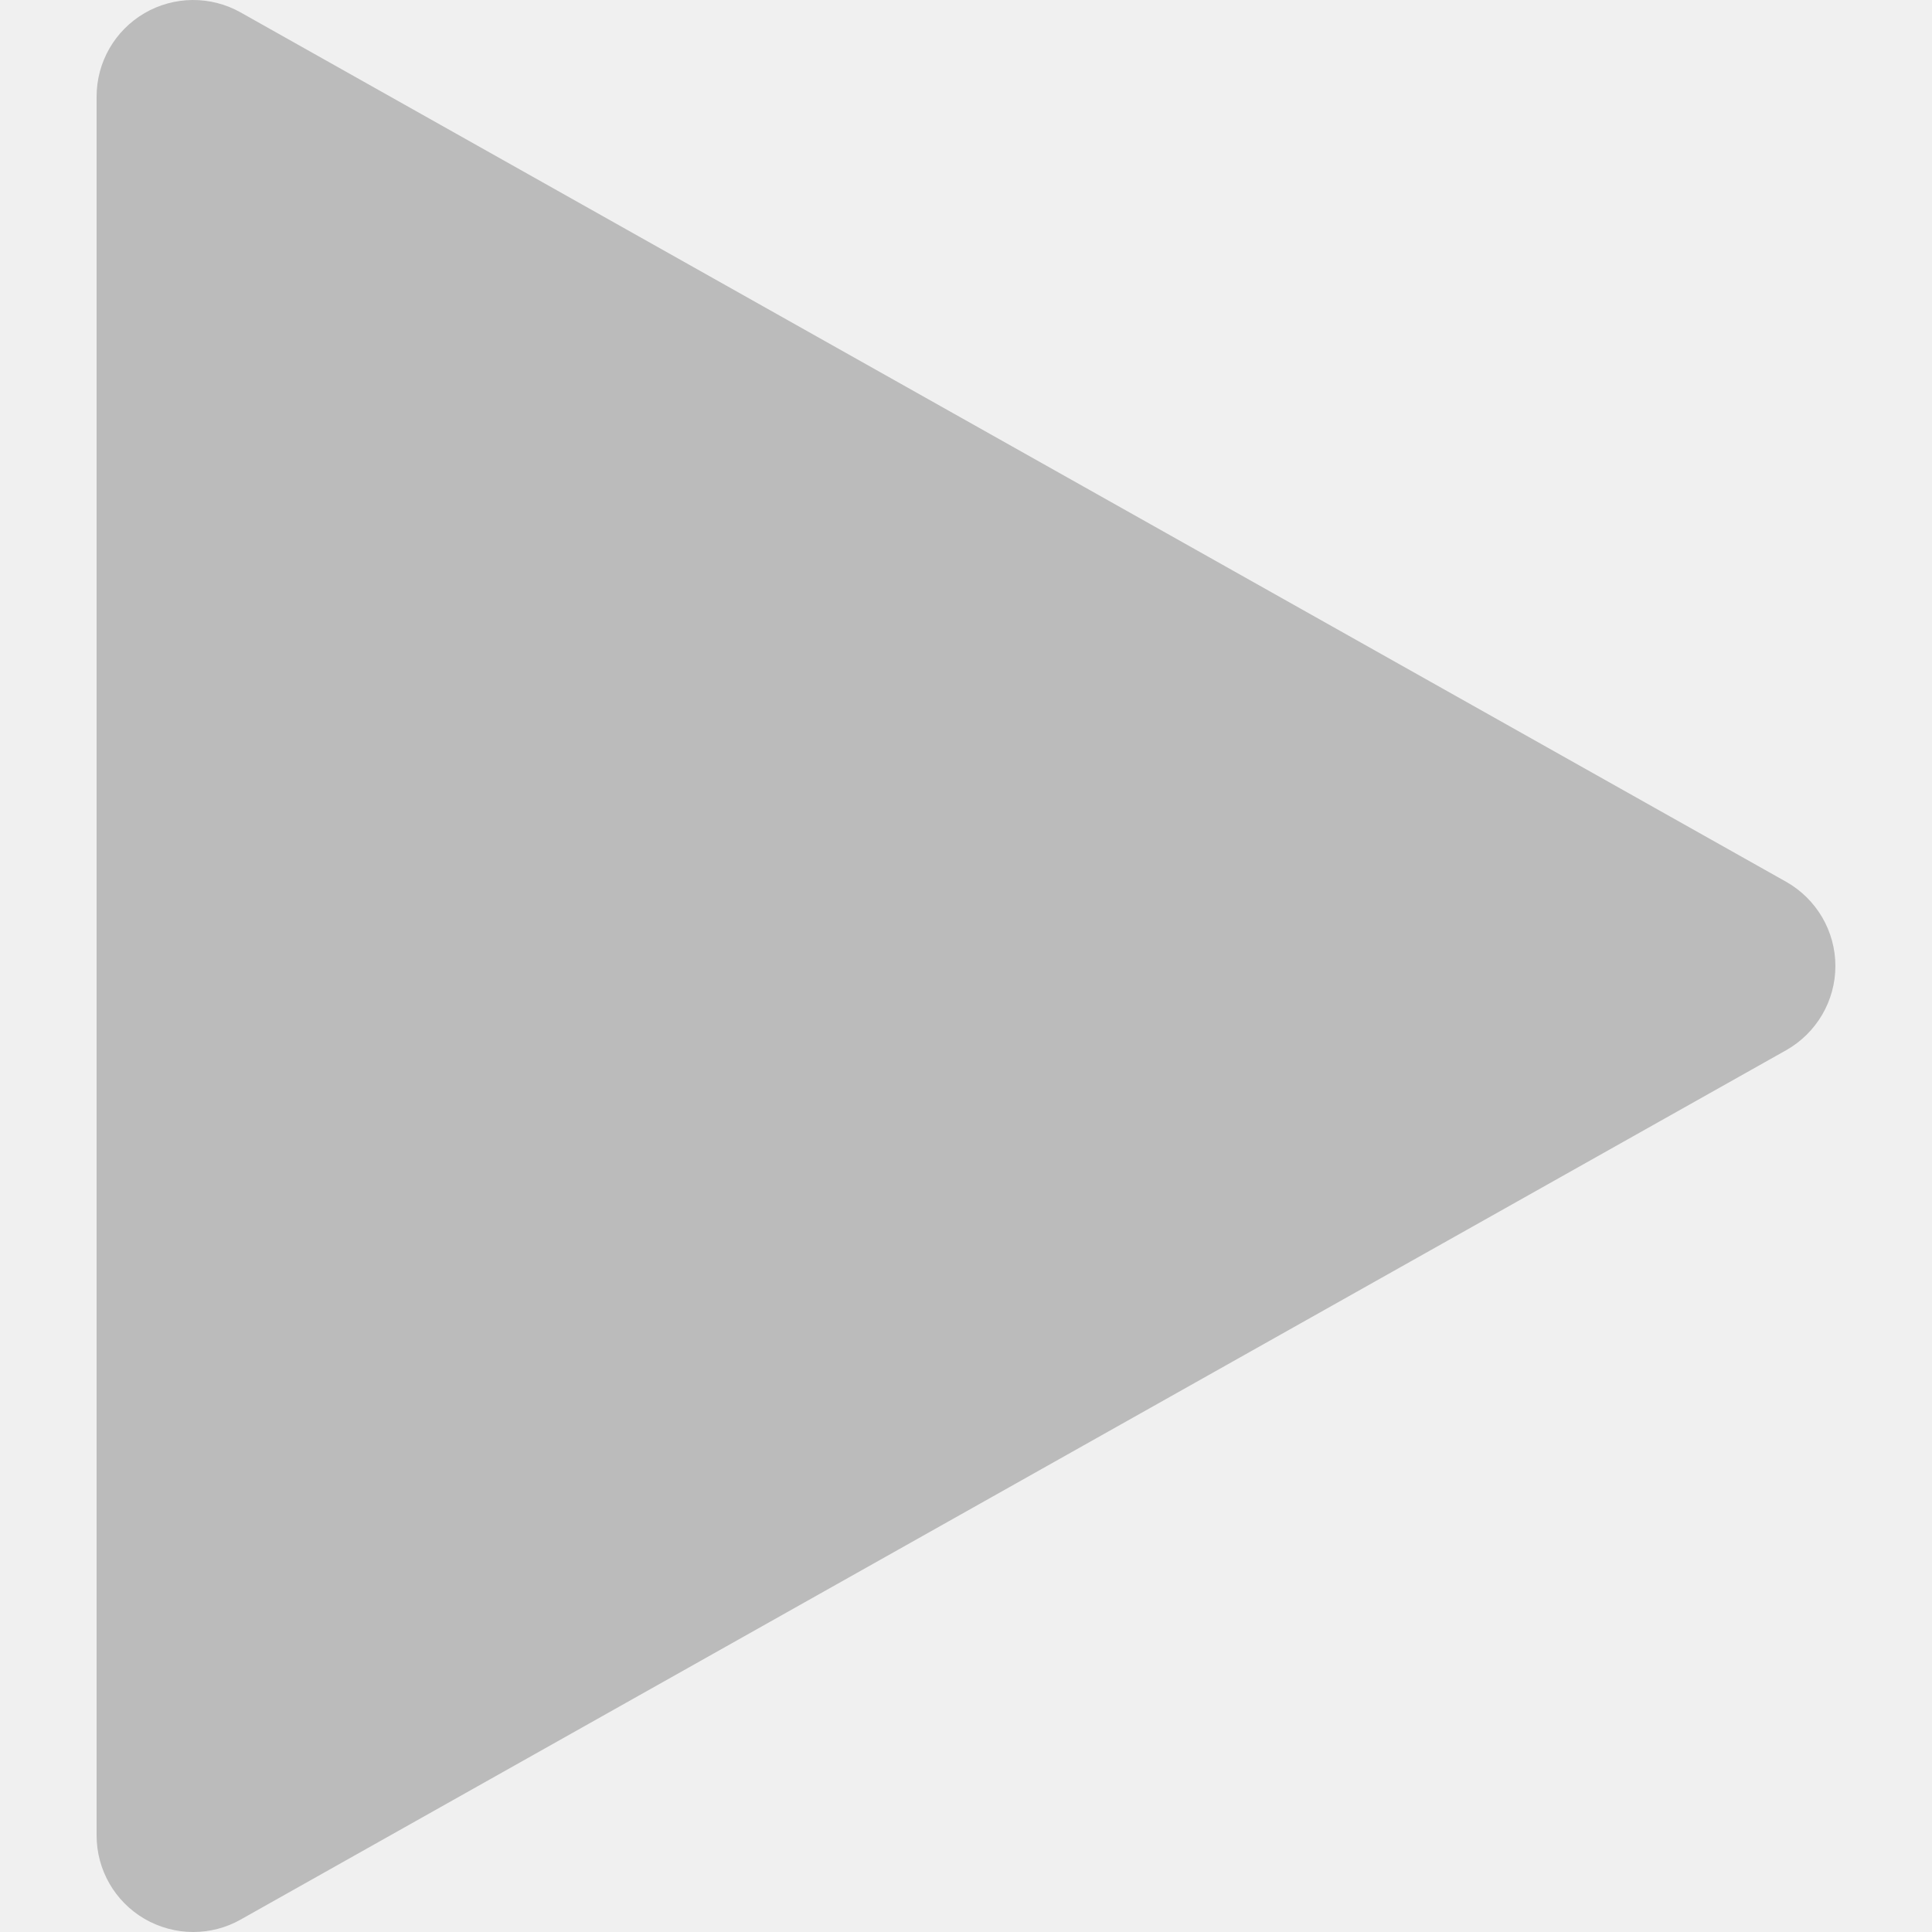
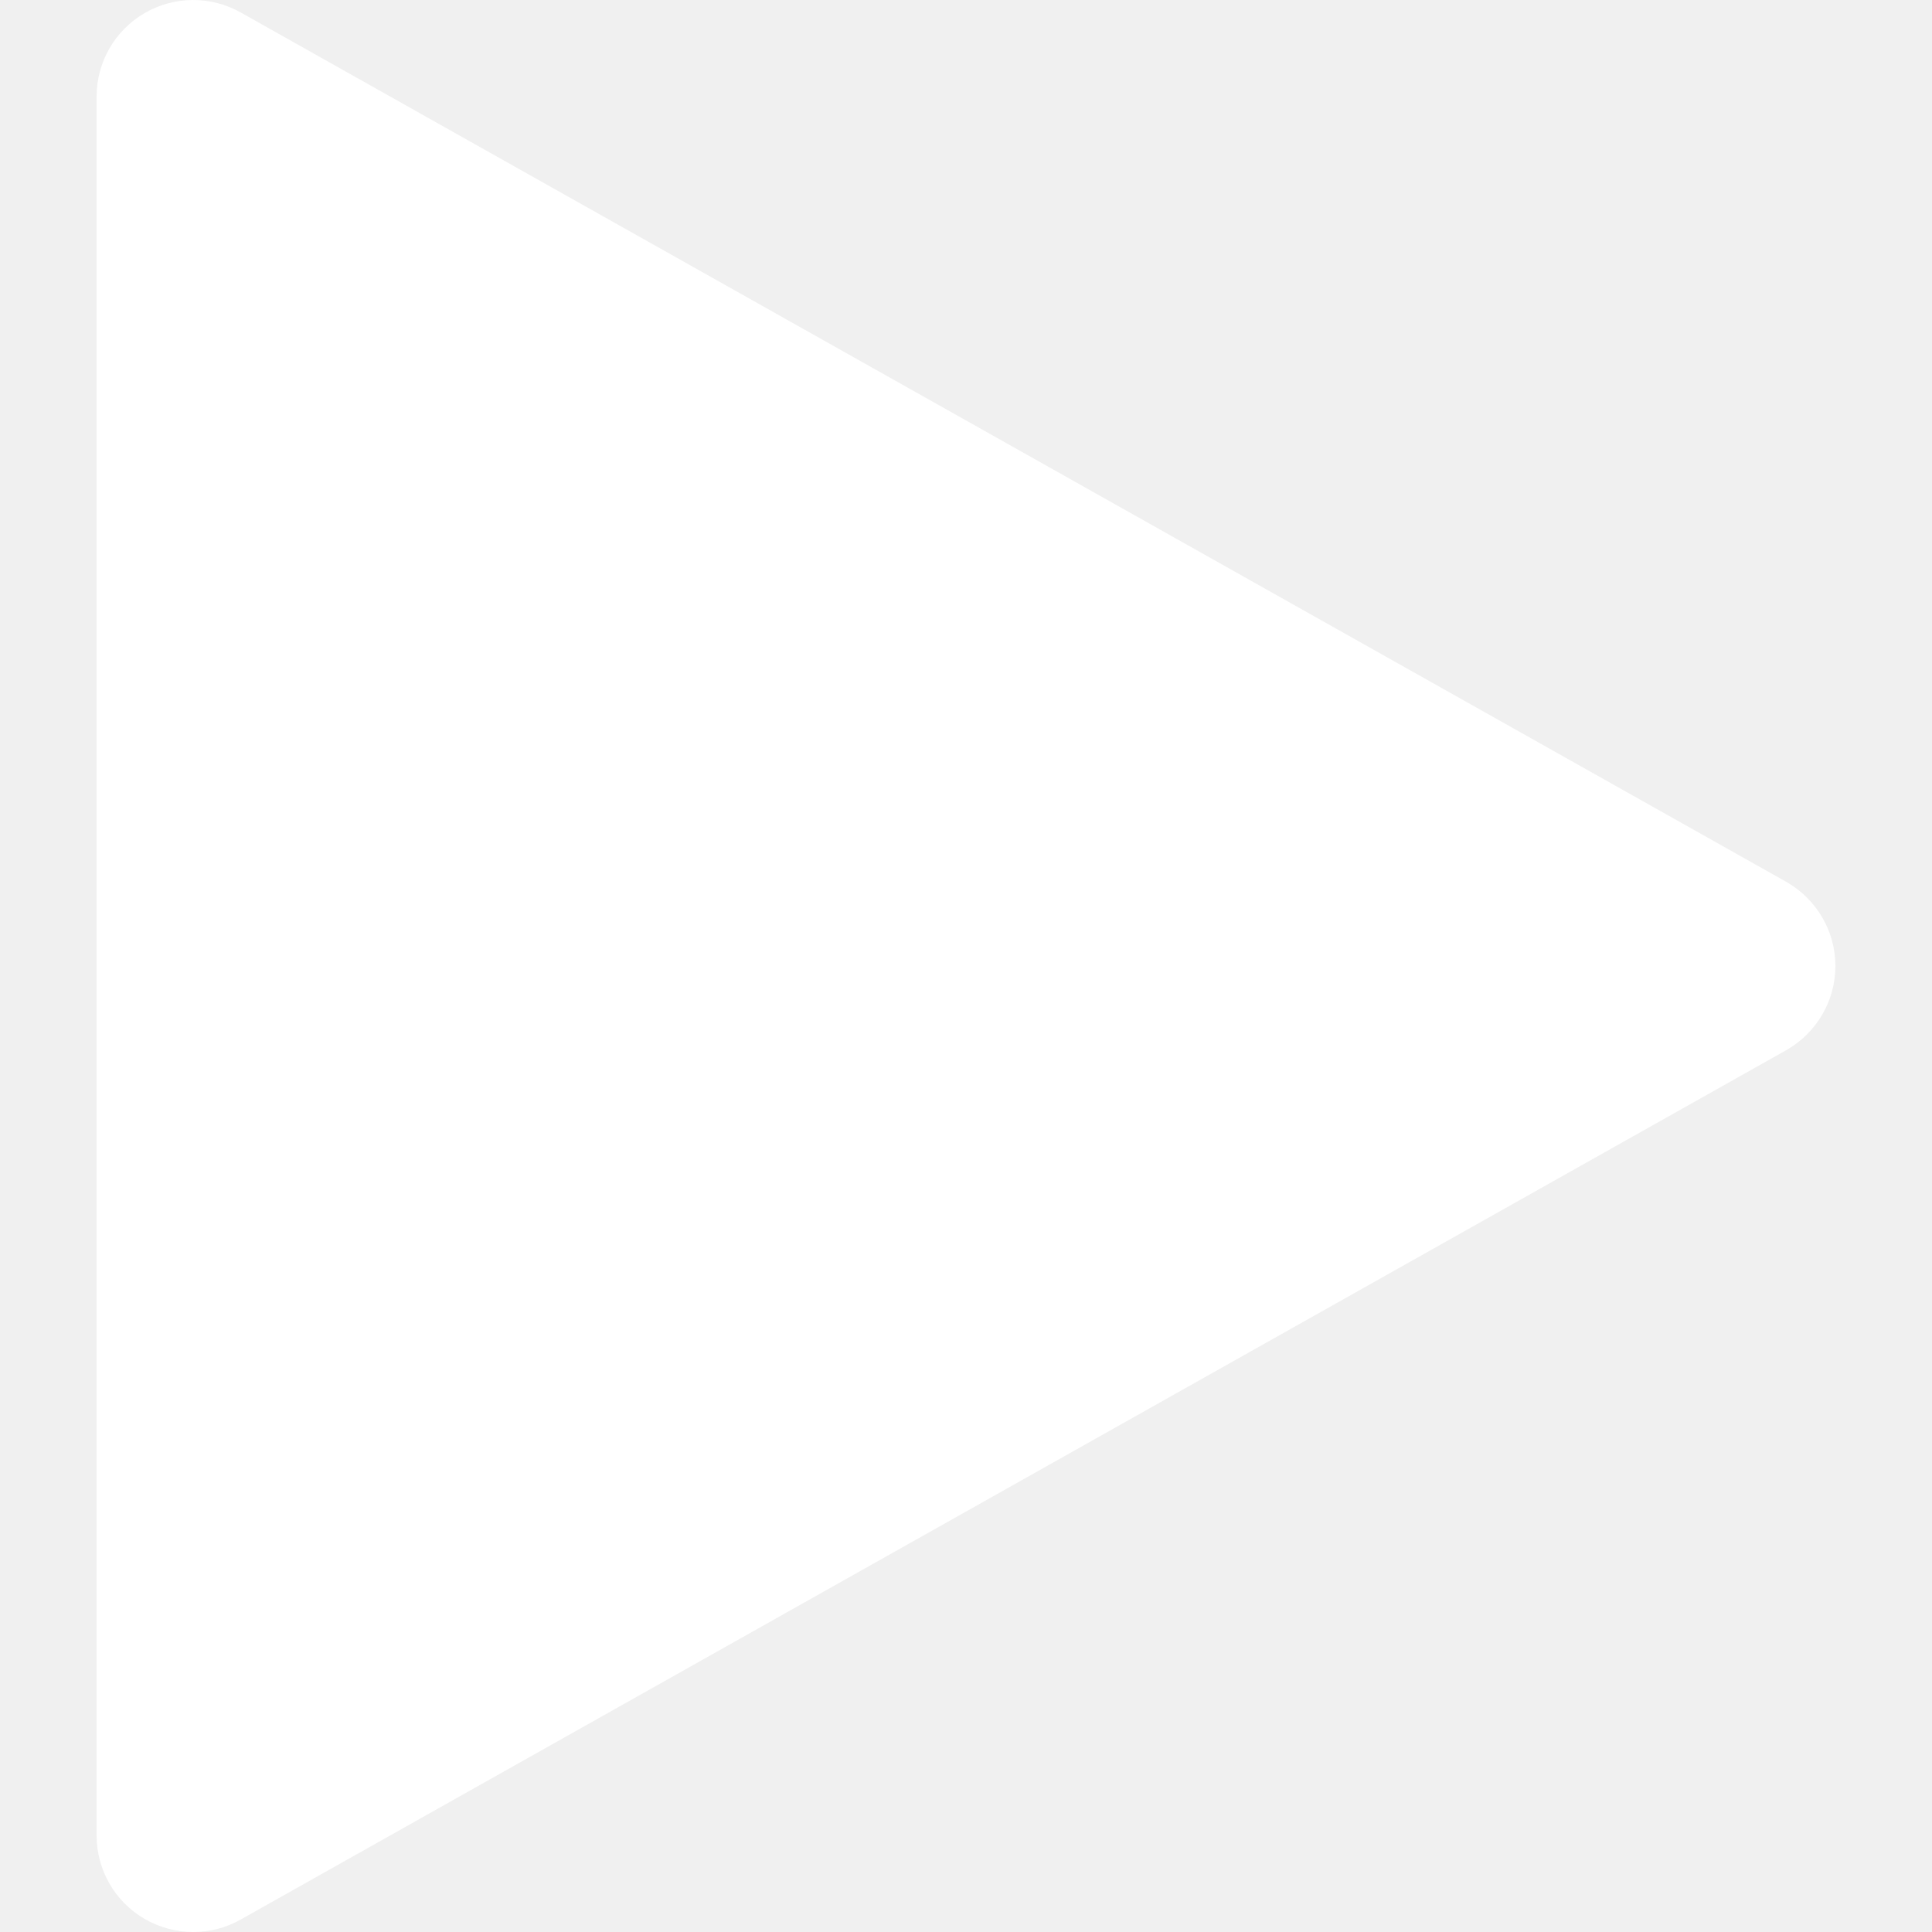
<svg xmlns="http://www.w3.org/2000/svg" version="1.1" id="Capa_1" x="0px" y="0px" viewBox="0 0 320.001 320.001" xml:space="preserve">
-   <path style="fill: #bbbbbb" d="M295.84,146.049l-256-144c-4.96-2.784-11.008-2.72-15.904,0.128C19.008,5.057,16,10.305,16,16.001v288  c0,5.696,3.008,10.944,7.936,13.824c2.496,1.44,5.28,2.176,8.064,2.176c2.688,0,5.408-0.672,7.84-2.048l256-144  c5.024-2.848,8.16-8.16,8.16-13.952S300.864,148.897,295.84,146.049z" />
+   <path style="fill: white" d="M295.84,146.049l-256-144c-4.96-2.784-11.008-2.72-15.904,0.128C19.008,5.057,16,10.305,16,16.001v288  c0,5.696,3.008,10.944,7.936,13.824c2.496,1.44,5.28,2.176,8.064,2.176c2.688,0,5.408-0.672,7.84-2.048l256-144  c5.024-2.848,8.16-8.16,8.16-13.952S300.864,148.897,295.84,146.049z" />
  <g>
</g>
  <g>
</g>
  <g>
</g>
  <g>
</g>
  <g>
</g>
  <g>
</g>
  <g>
</g>
  <g>
</g>
  <g>
</g>
  <g>
</g>
  <g>
</g>
  <g>
</g>
  <g>
</g>
  <g>
</g>
  <g>
</g>
</svg>
